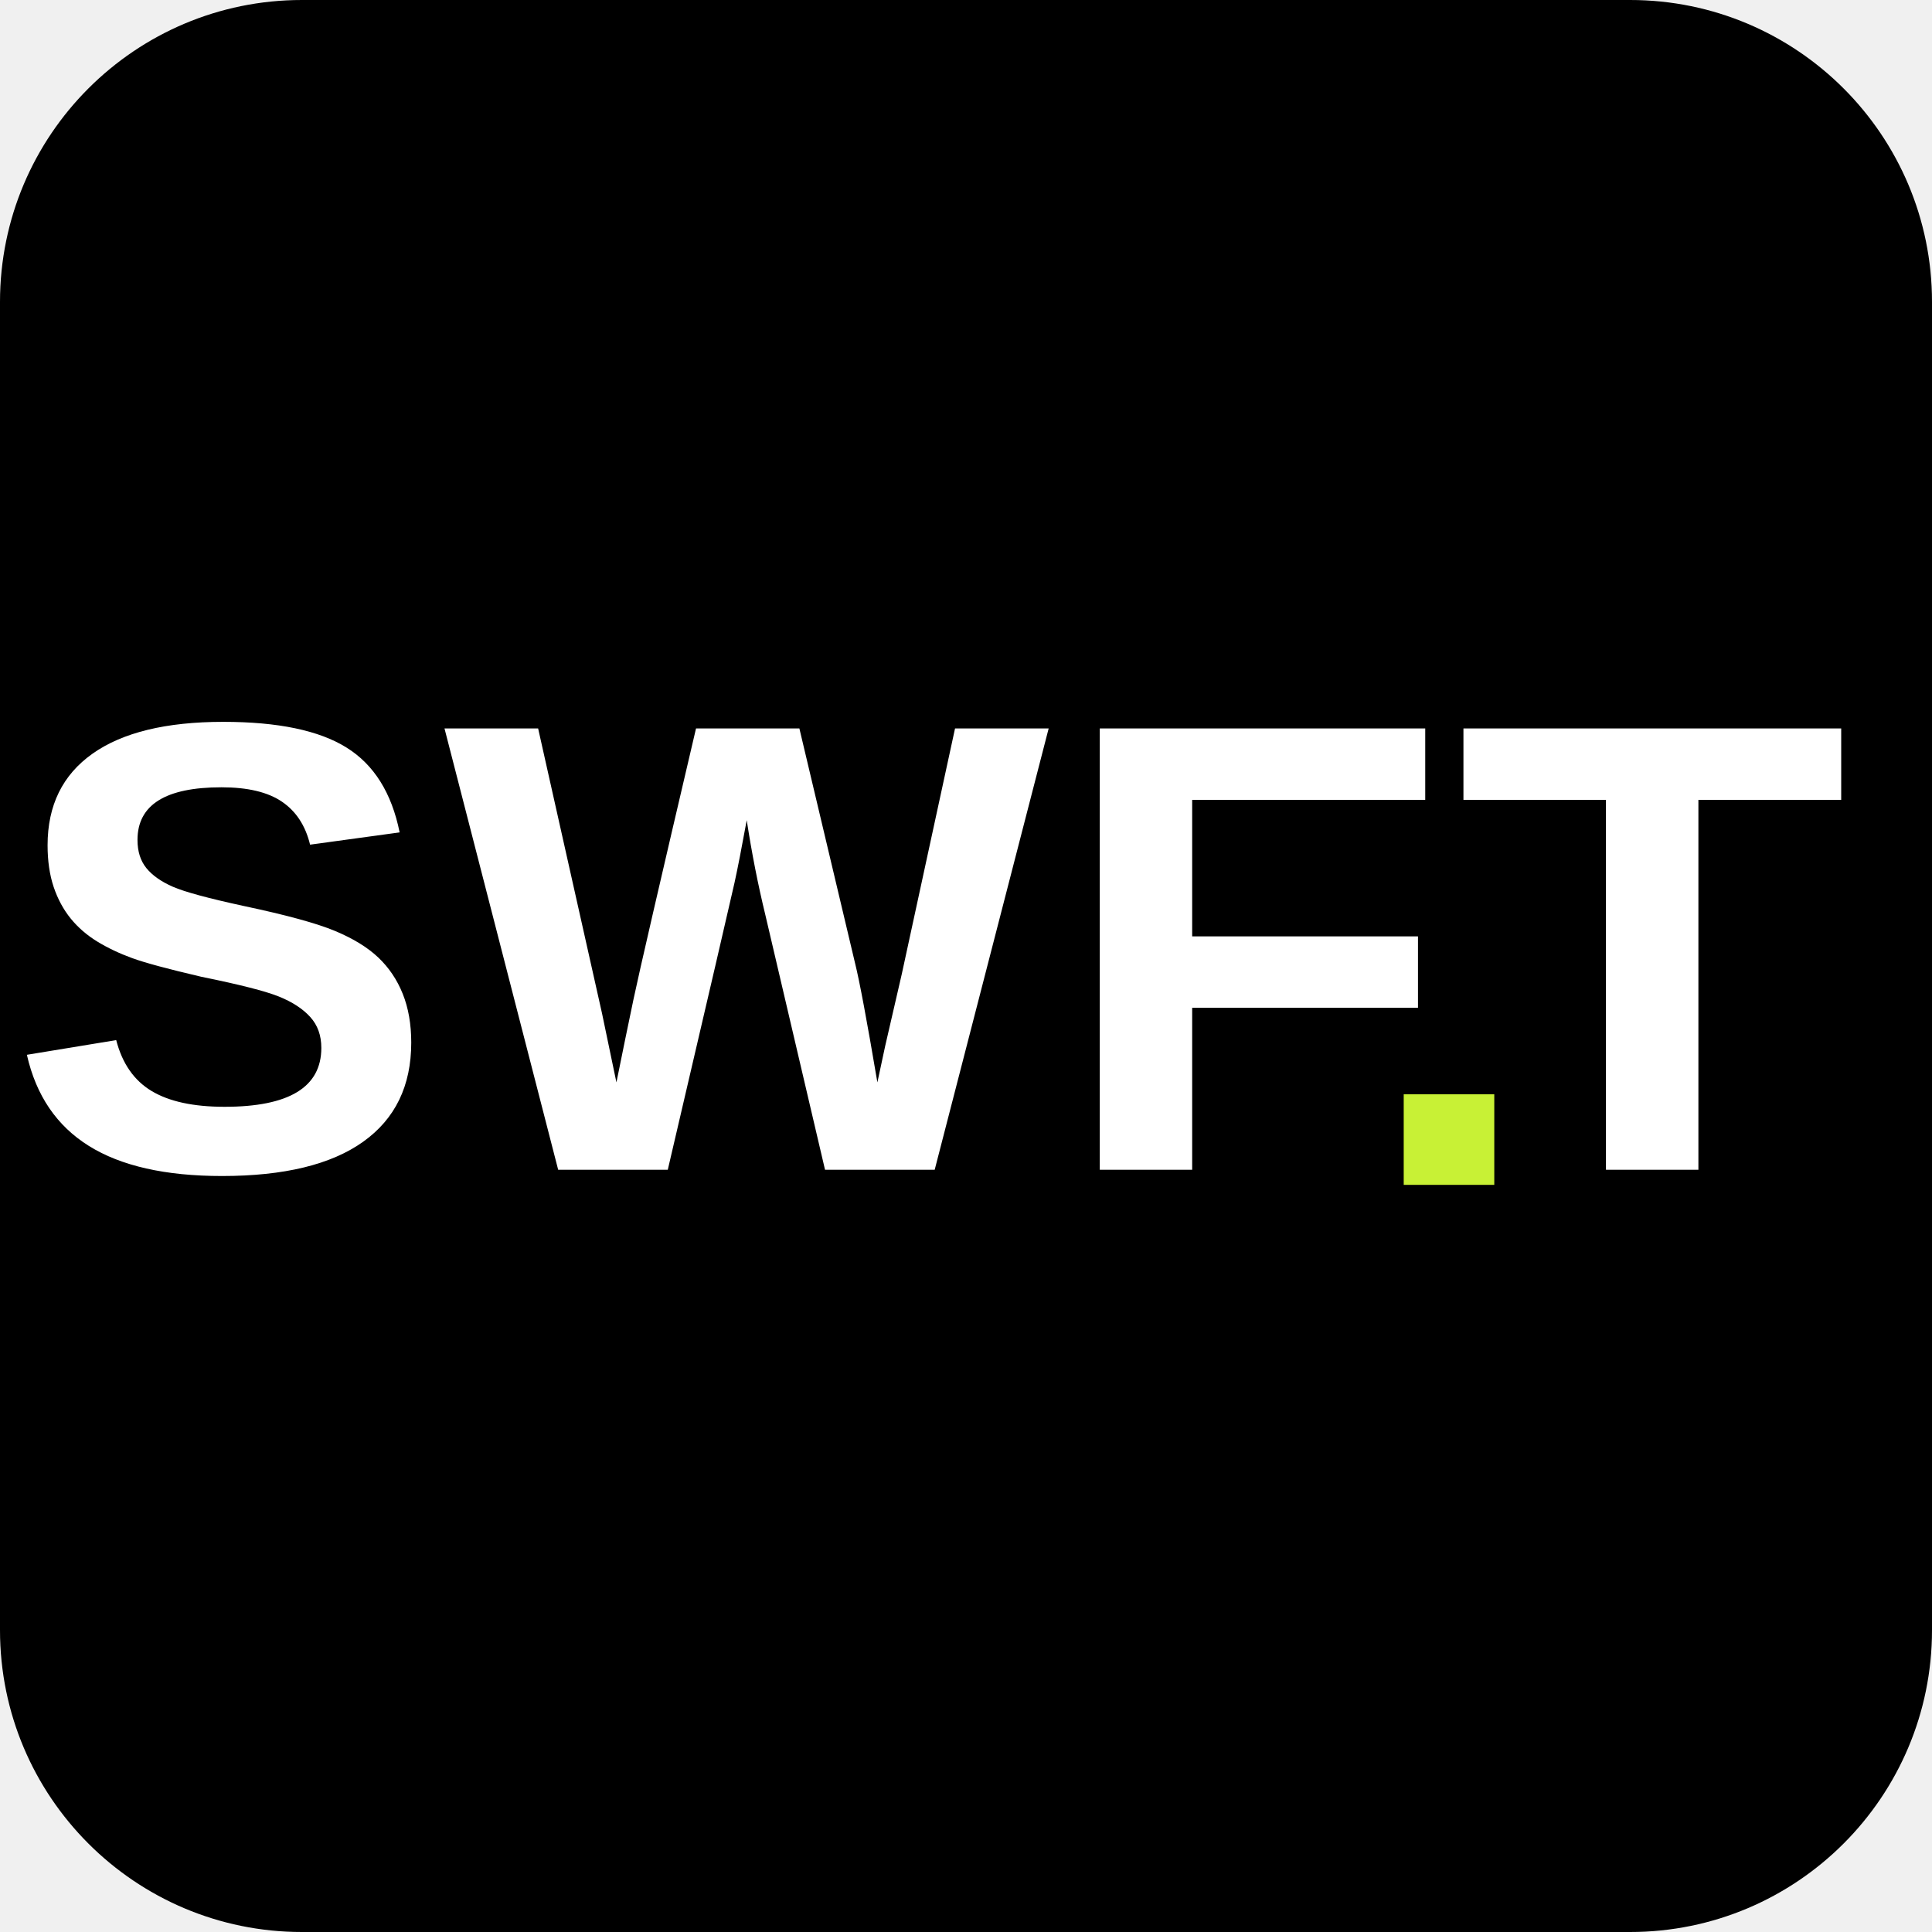
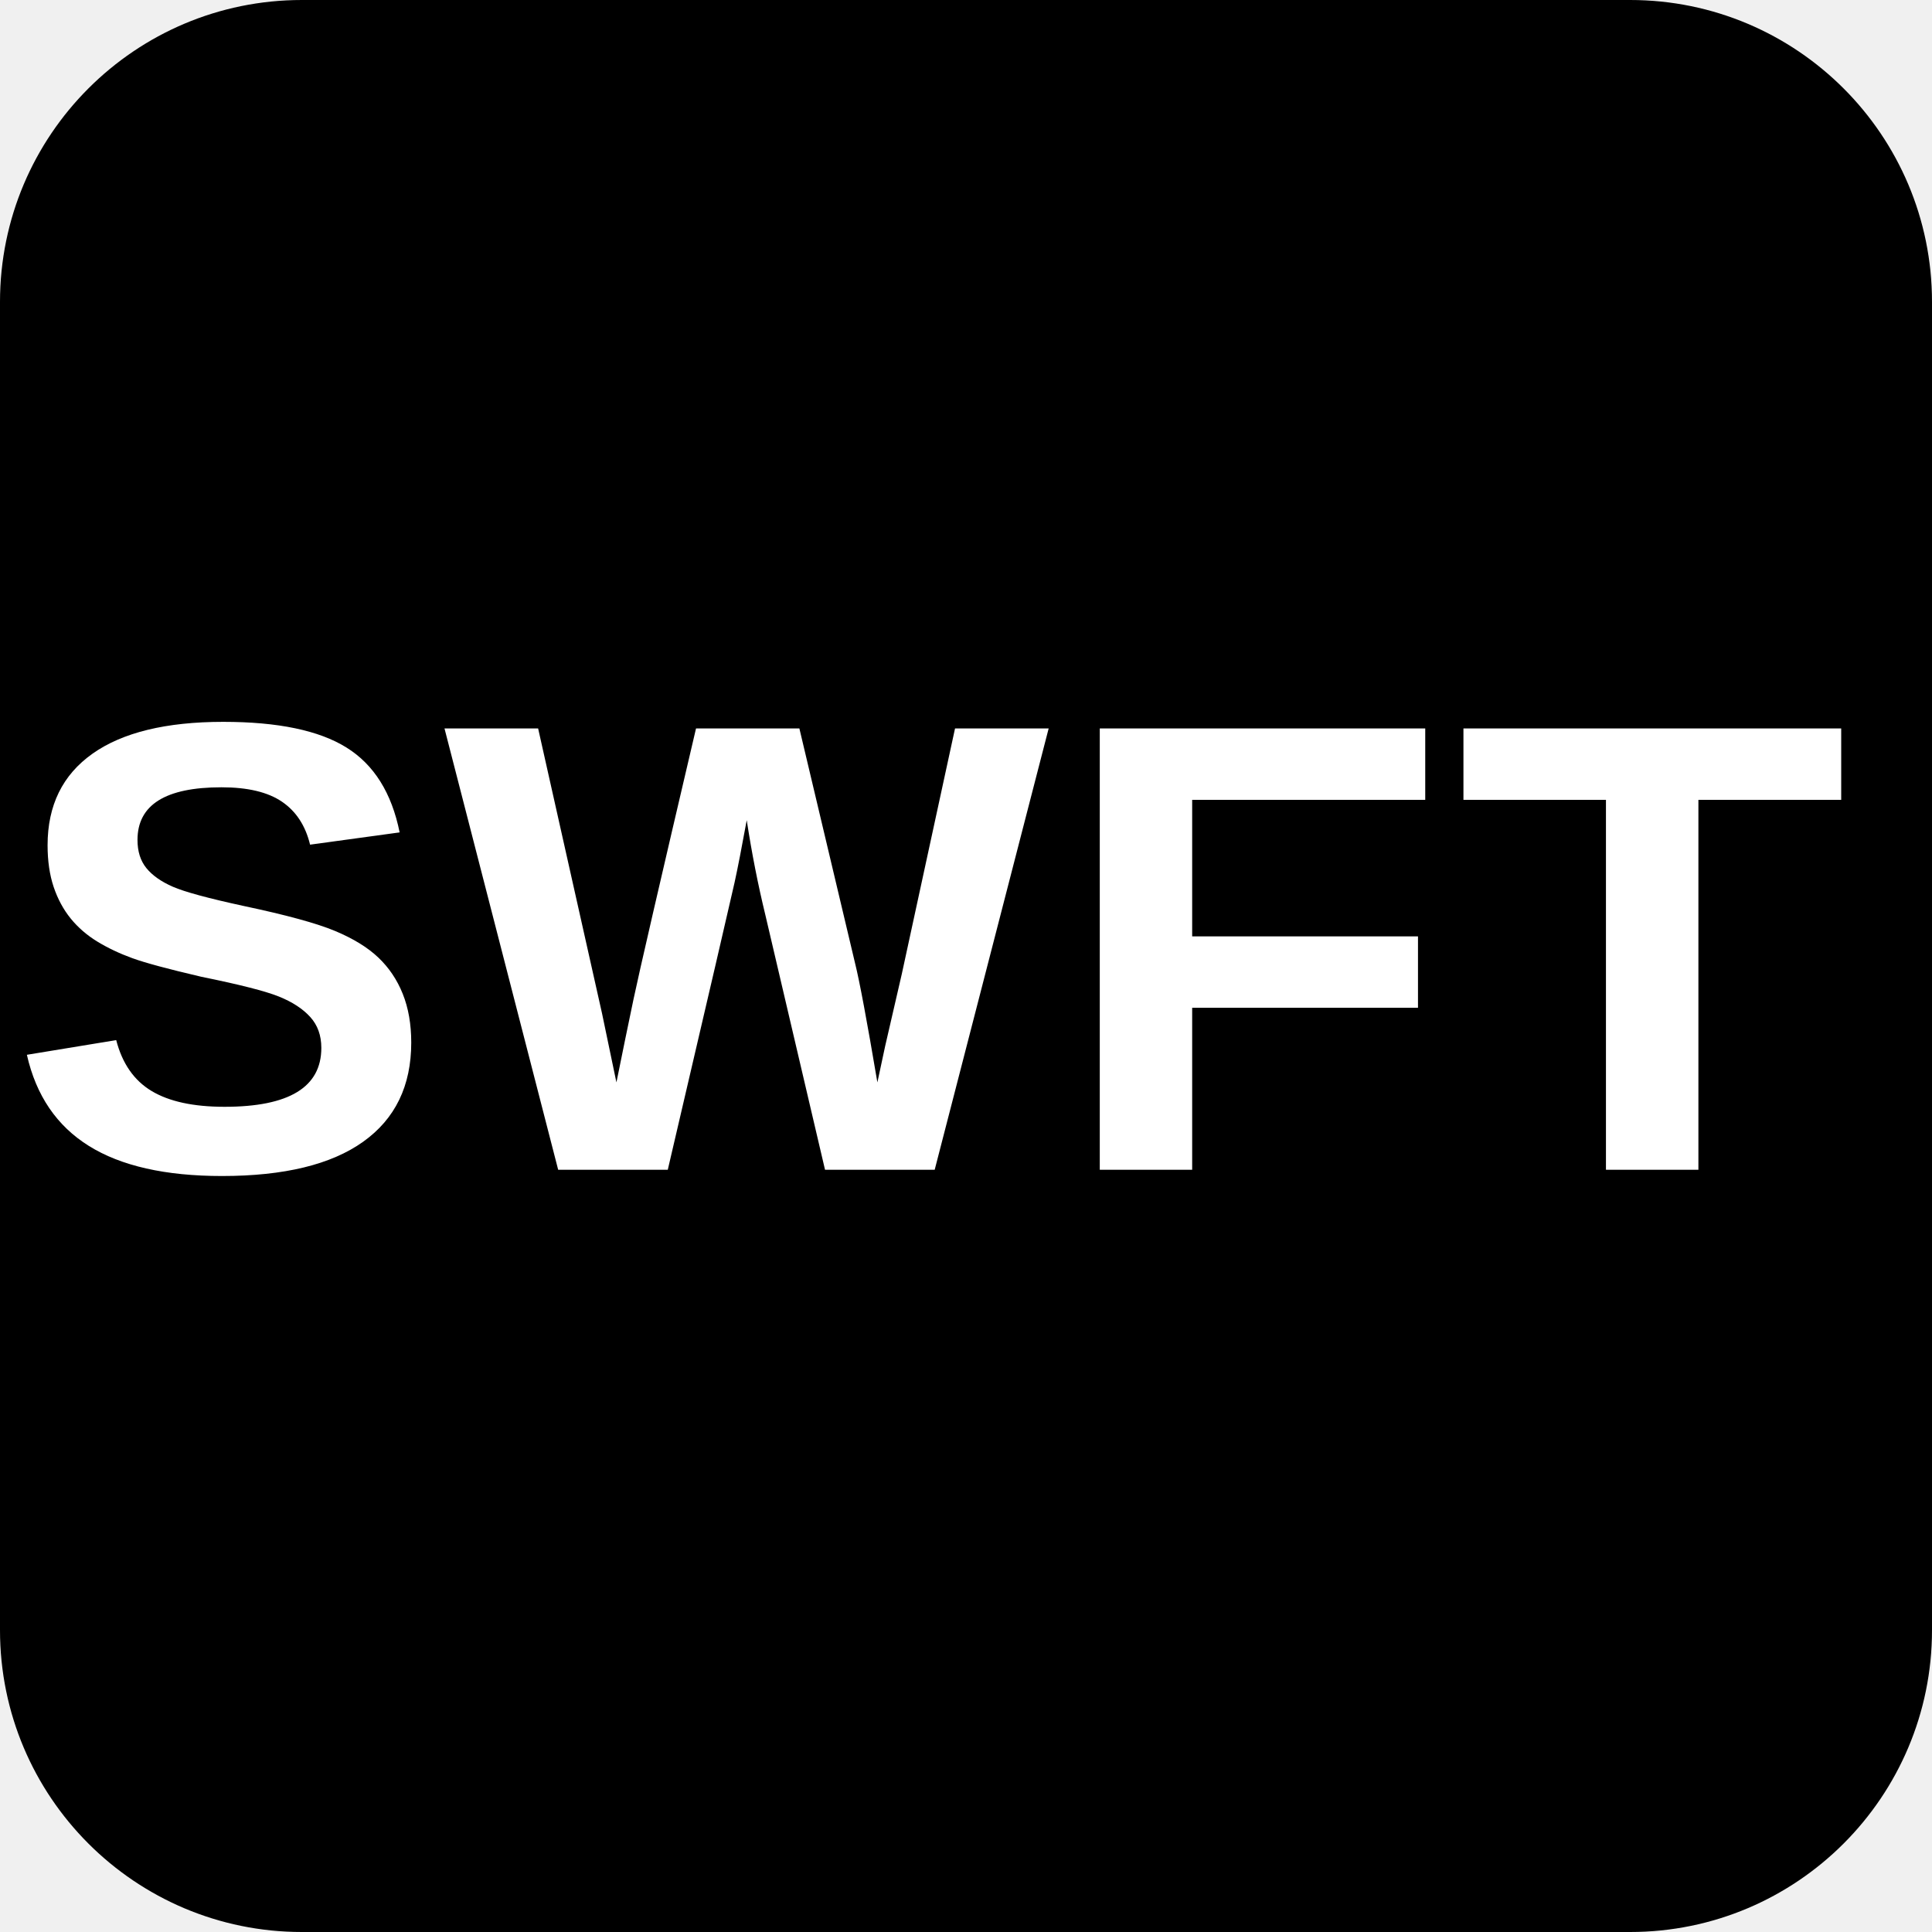
<svg xmlns="http://www.w3.org/2000/svg" viewBox="0 0 512 512">
  <rect width="512" height="512" fill="#000000" rx="80" />
  <text x="246" y="310" font-family="'Arial Black', 'Helvetica Neue', Arial, sans-serif" font-weight="900" font-size="170" fill="#ffffff" text-anchor="middle" letter-spacing="2">SWFT</text>
-   <rect x="372" y="290" width="24" height="24" fill="#c8f135" />
</svg>
